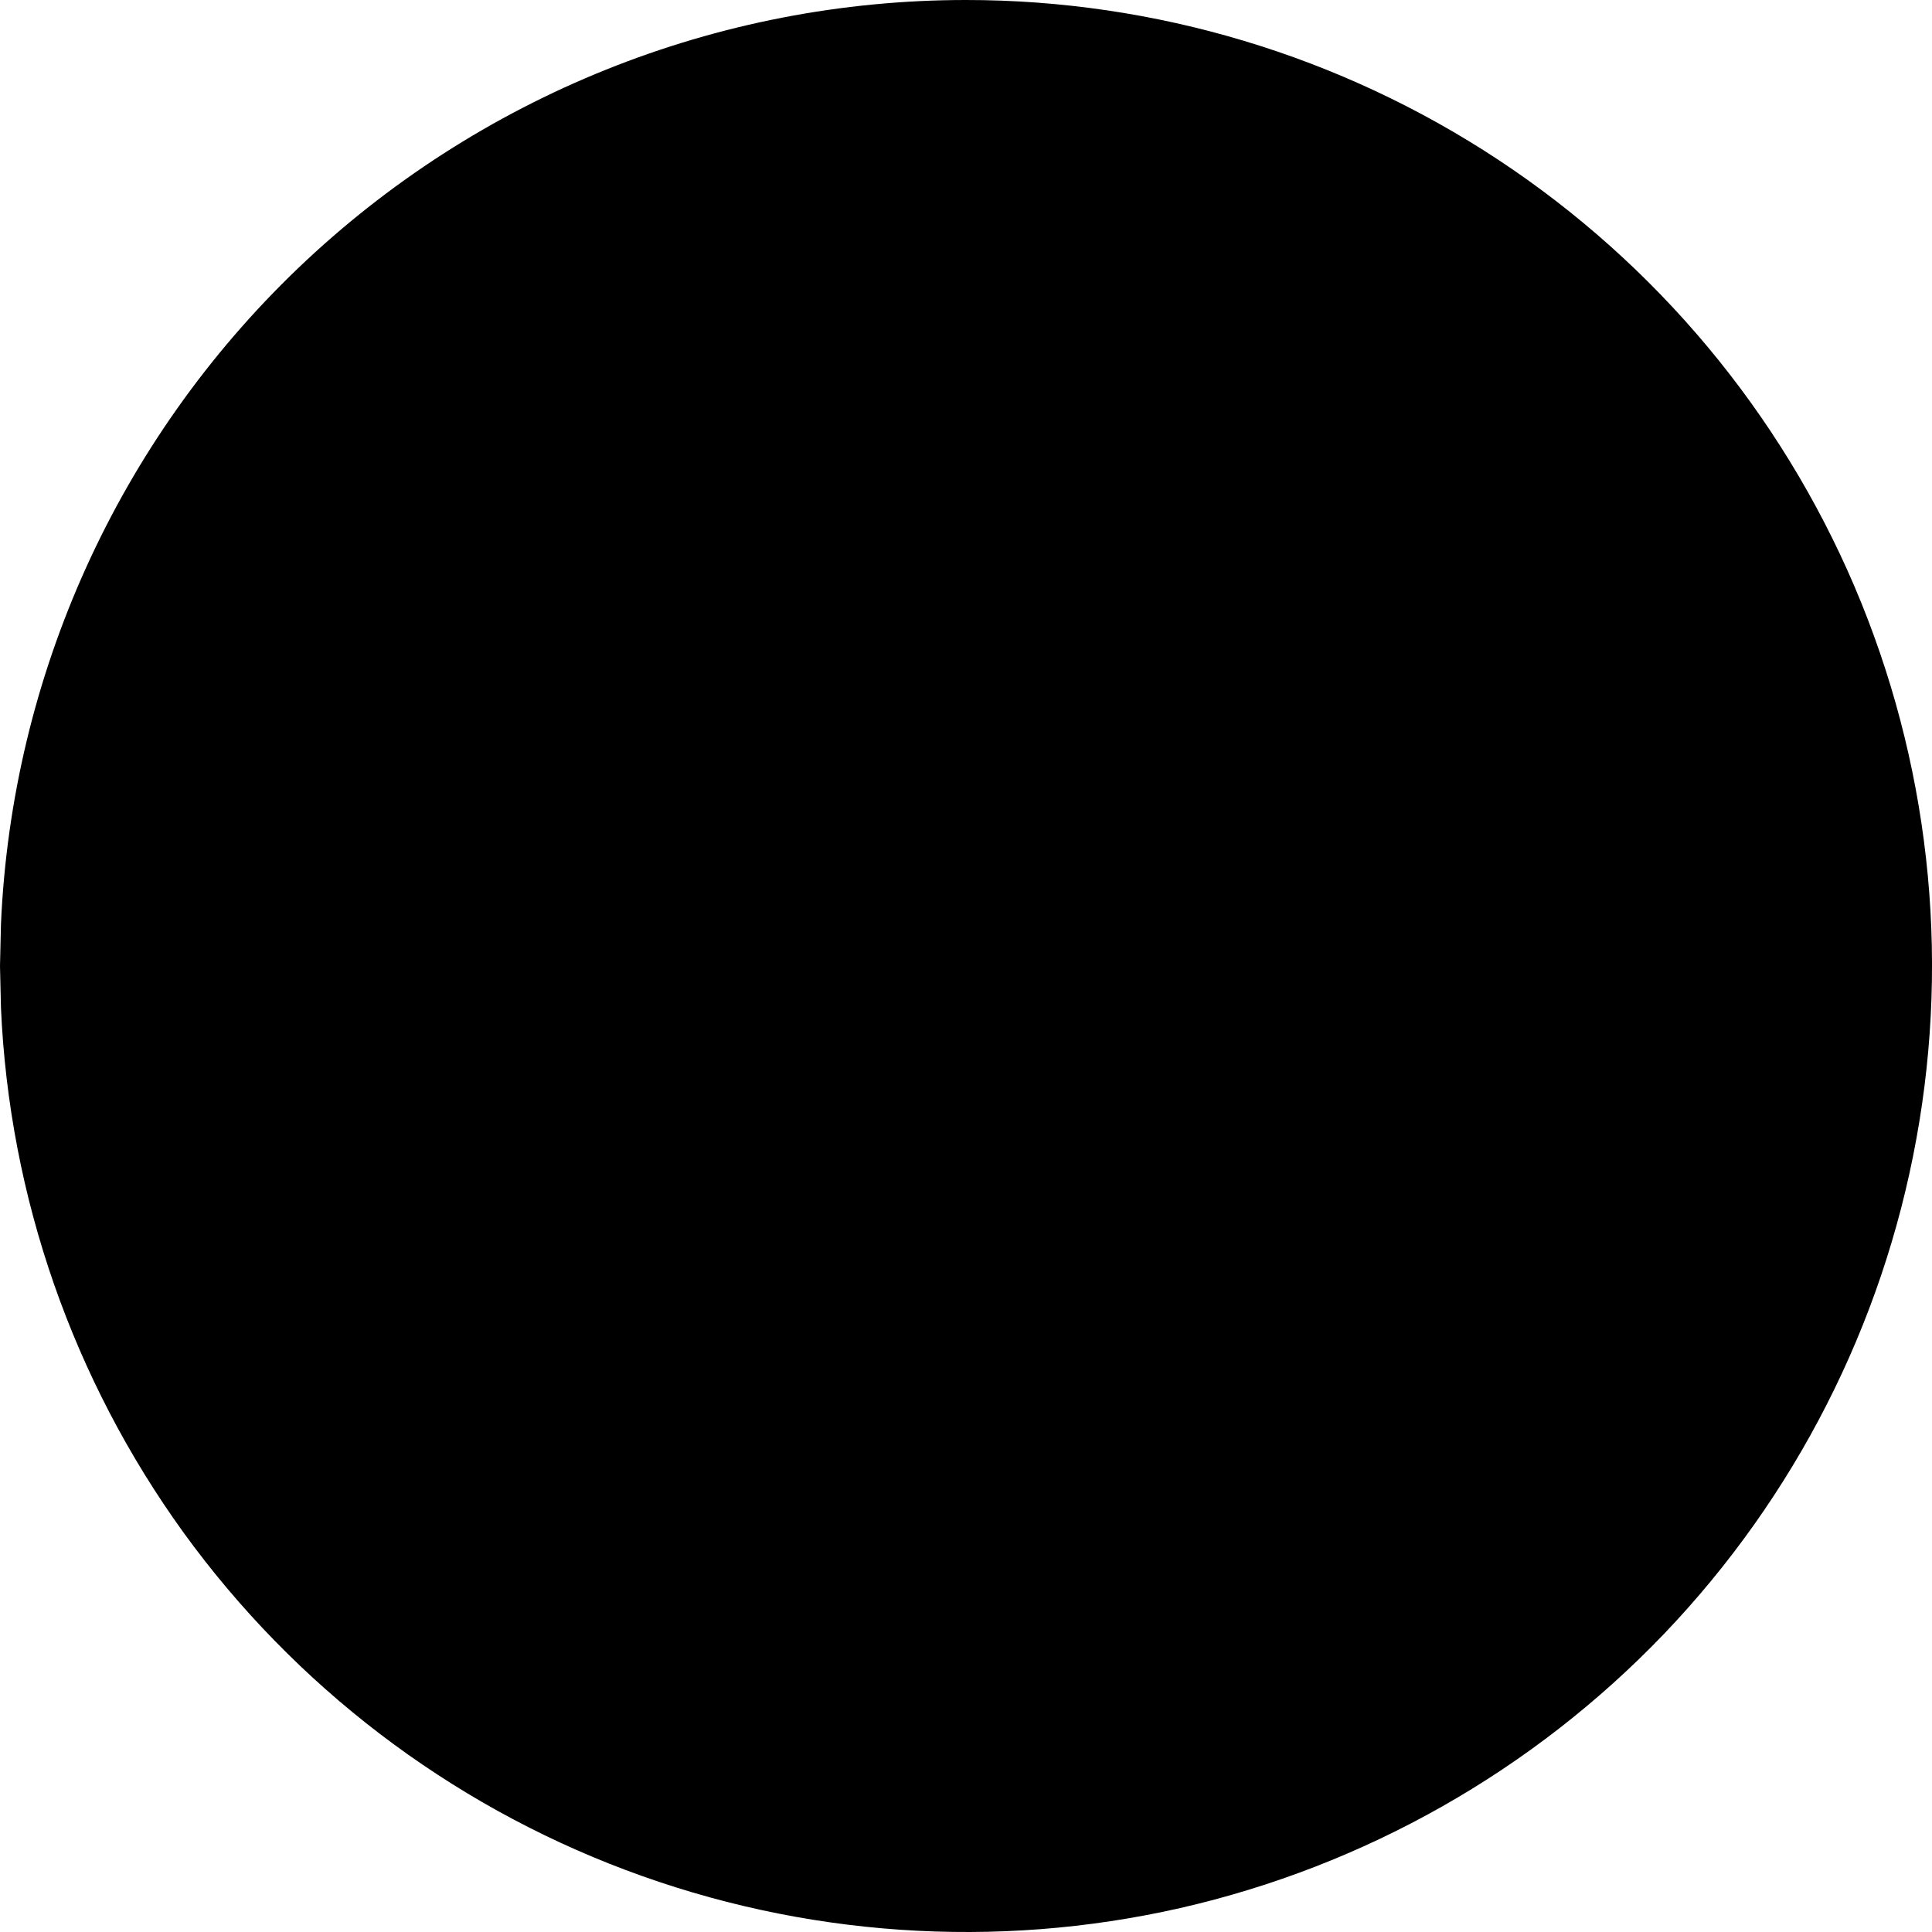
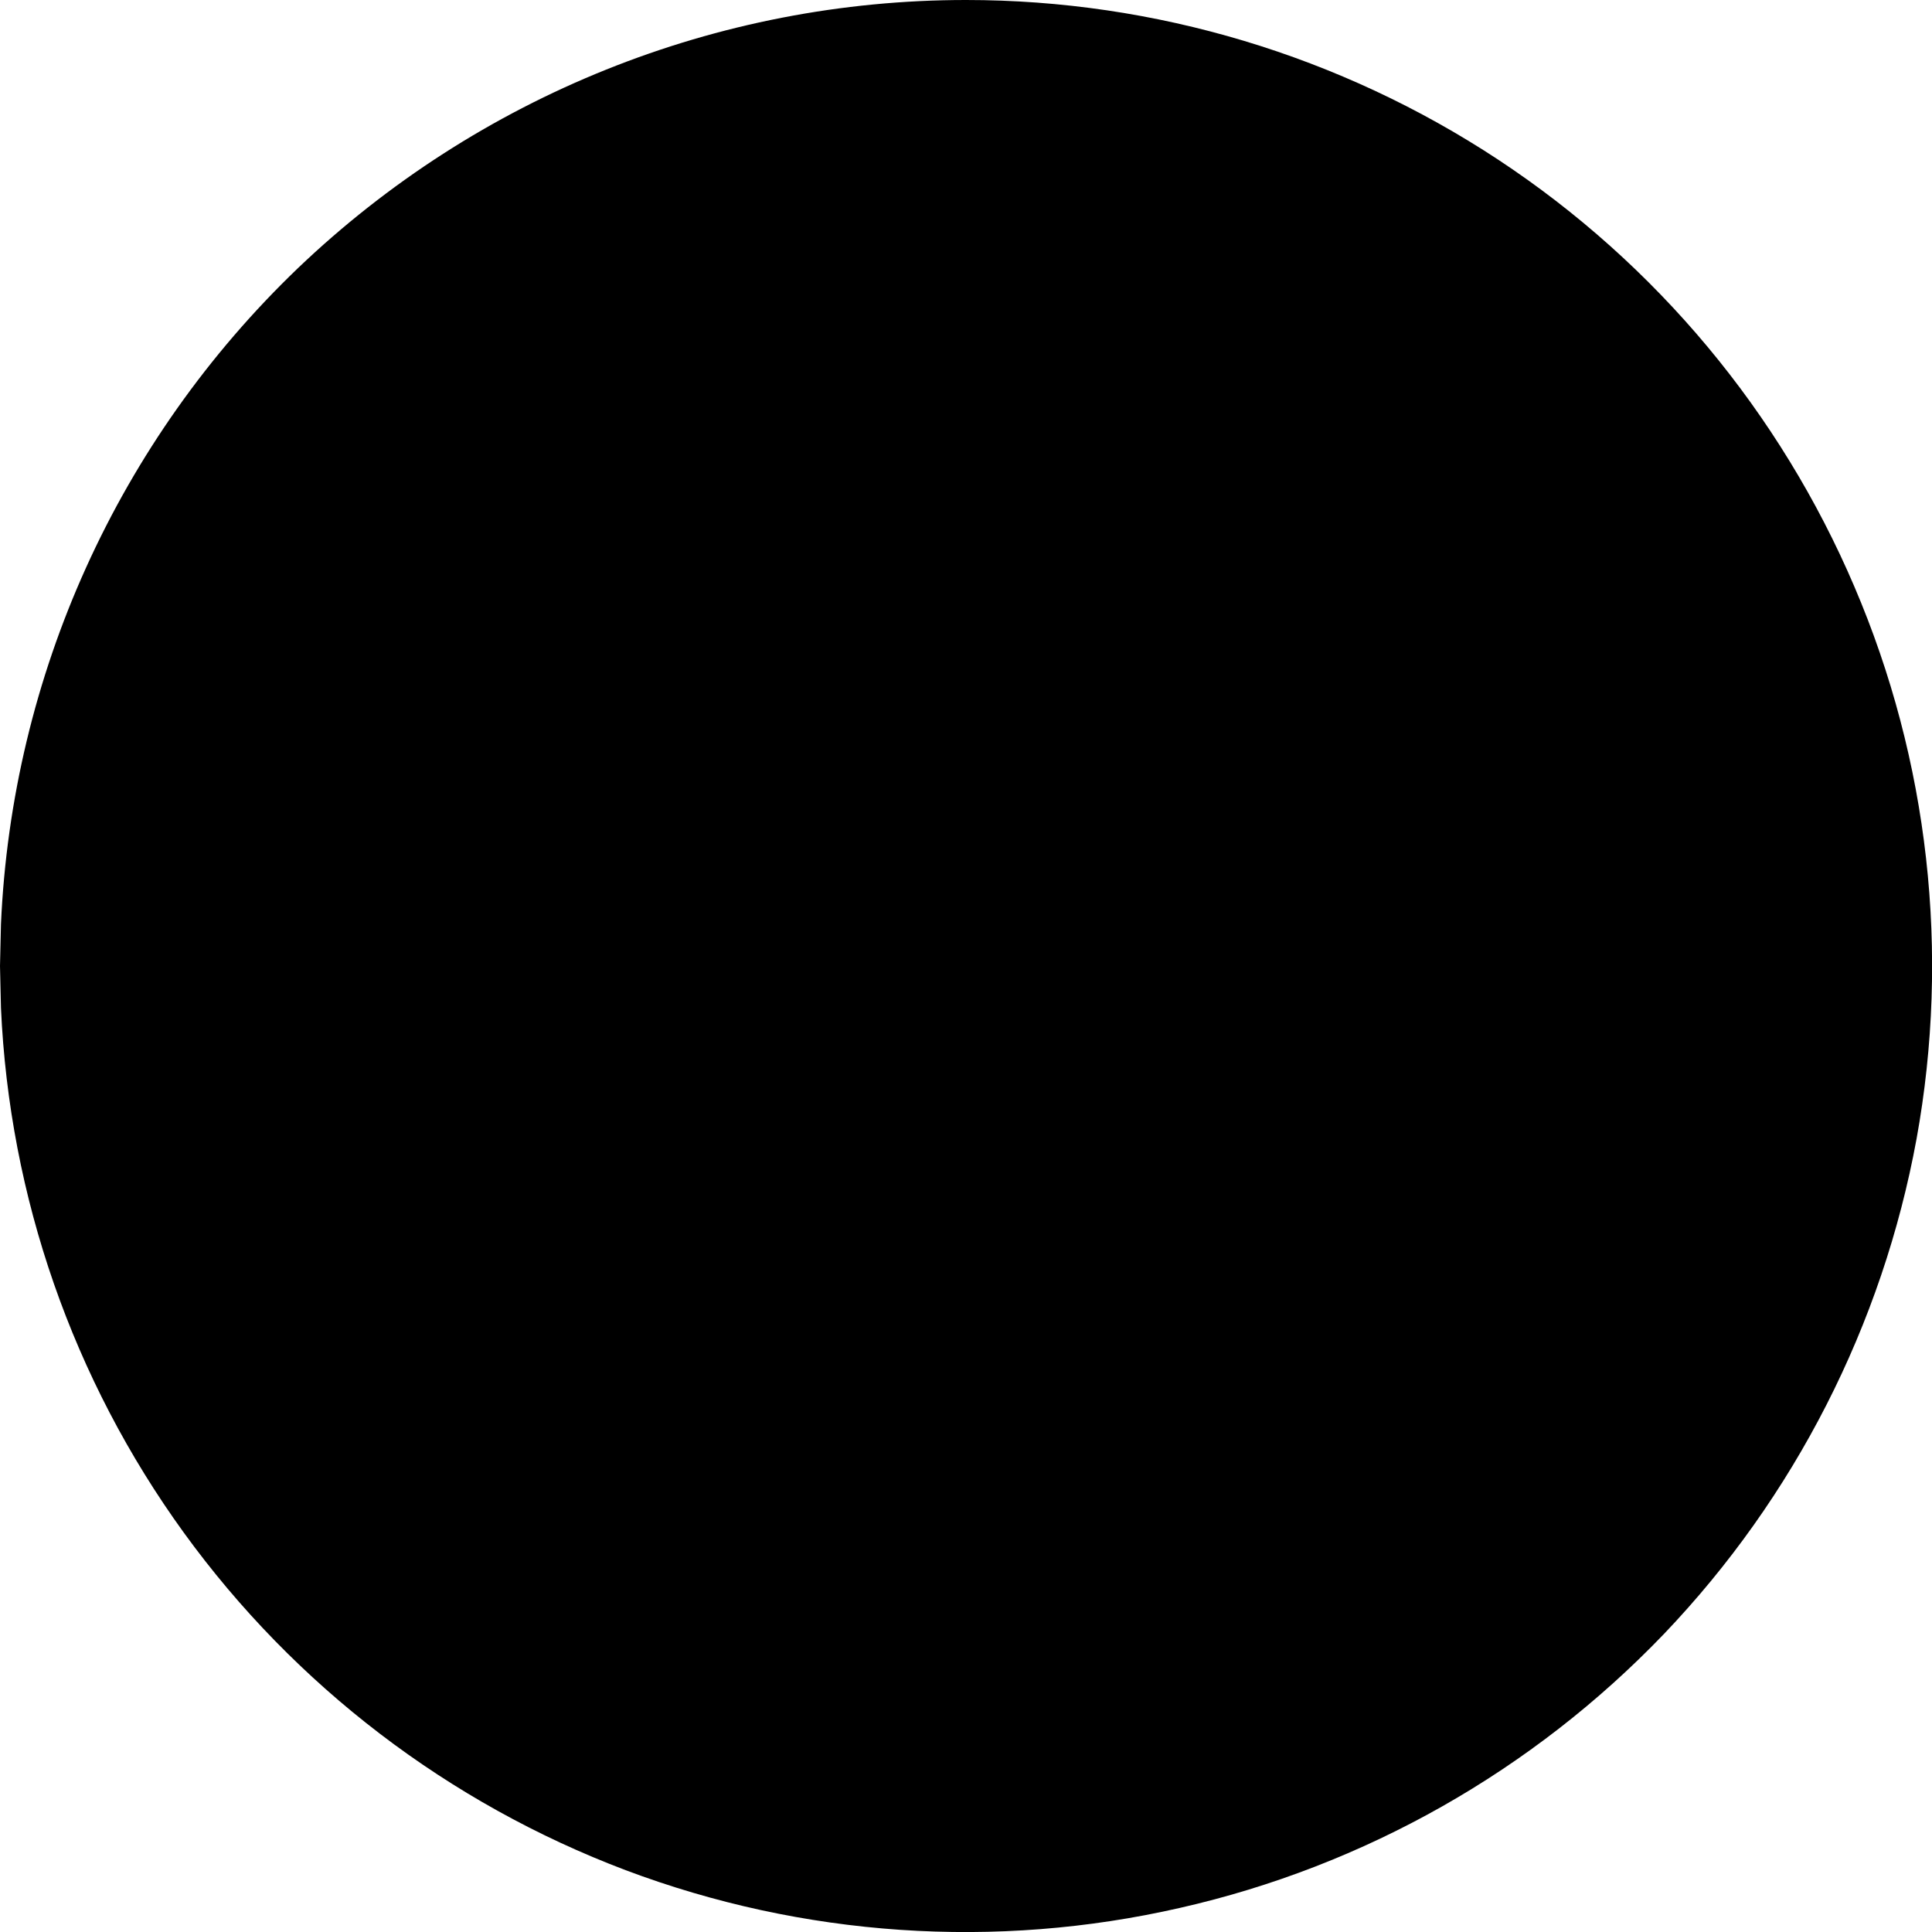
- <svg xmlns="http://www.w3.org/2000/svg" width="10" height="10" viewBox="0 0 10 10" fill="none">
-   <path d="M5 8.3489e-09C5.98 -5.65935e-05 6.938 0.288 7.755 0.827C8.573 1.367 9.214 2.135 9.599 3.036C9.983 3.937 10.095 4.931 9.919 5.895C9.744 6.859 9.289 7.75 8.612 8.458C7.934 9.165 7.064 9.658 6.109 9.876C5.153 10.093 4.155 10.024 3.238 9.679C2.321 9.334 1.526 8.727 0.951 7.934C0.377 7.14 0.048 6.196 0.005 5.217L0 5L0.005 4.783C0.061 3.496 0.612 2.28 1.542 1.389C2.473 0.498 3.712 7.44508e-05 5 8.3489e-09Z" fill="black" />
+ <svg xmlns="http://www.w3.org/2000/svg" width="6" height="6" viewBox="0 0 6 6" fill="none">
+   <path d="M3 5.00934e-09C3.588 -3.39561e-05 4.163 0.173 4.653 0.496C5.144 0.82 5.528 1.281 5.759 1.822C5.99 2.362 6.057 2.959 5.952 3.537C5.846 4.115 5.573 4.65 5.167 5.075C4.76 5.499 4.238 5.795 3.665 5.925C3.092 6.056 2.493 6.015 1.943 5.808C1.393 5.6 0.916 5.236 0.571 4.76C0.226 4.284 0.029 3.717 0.003 3.13L0 3L0.003 2.87C0.037 2.097 0.367 1.368 0.925 0.833C1.484 0.299 2.227 4.46705e-05 3 5.00934e-09Z" fill="black" />
</svg>
